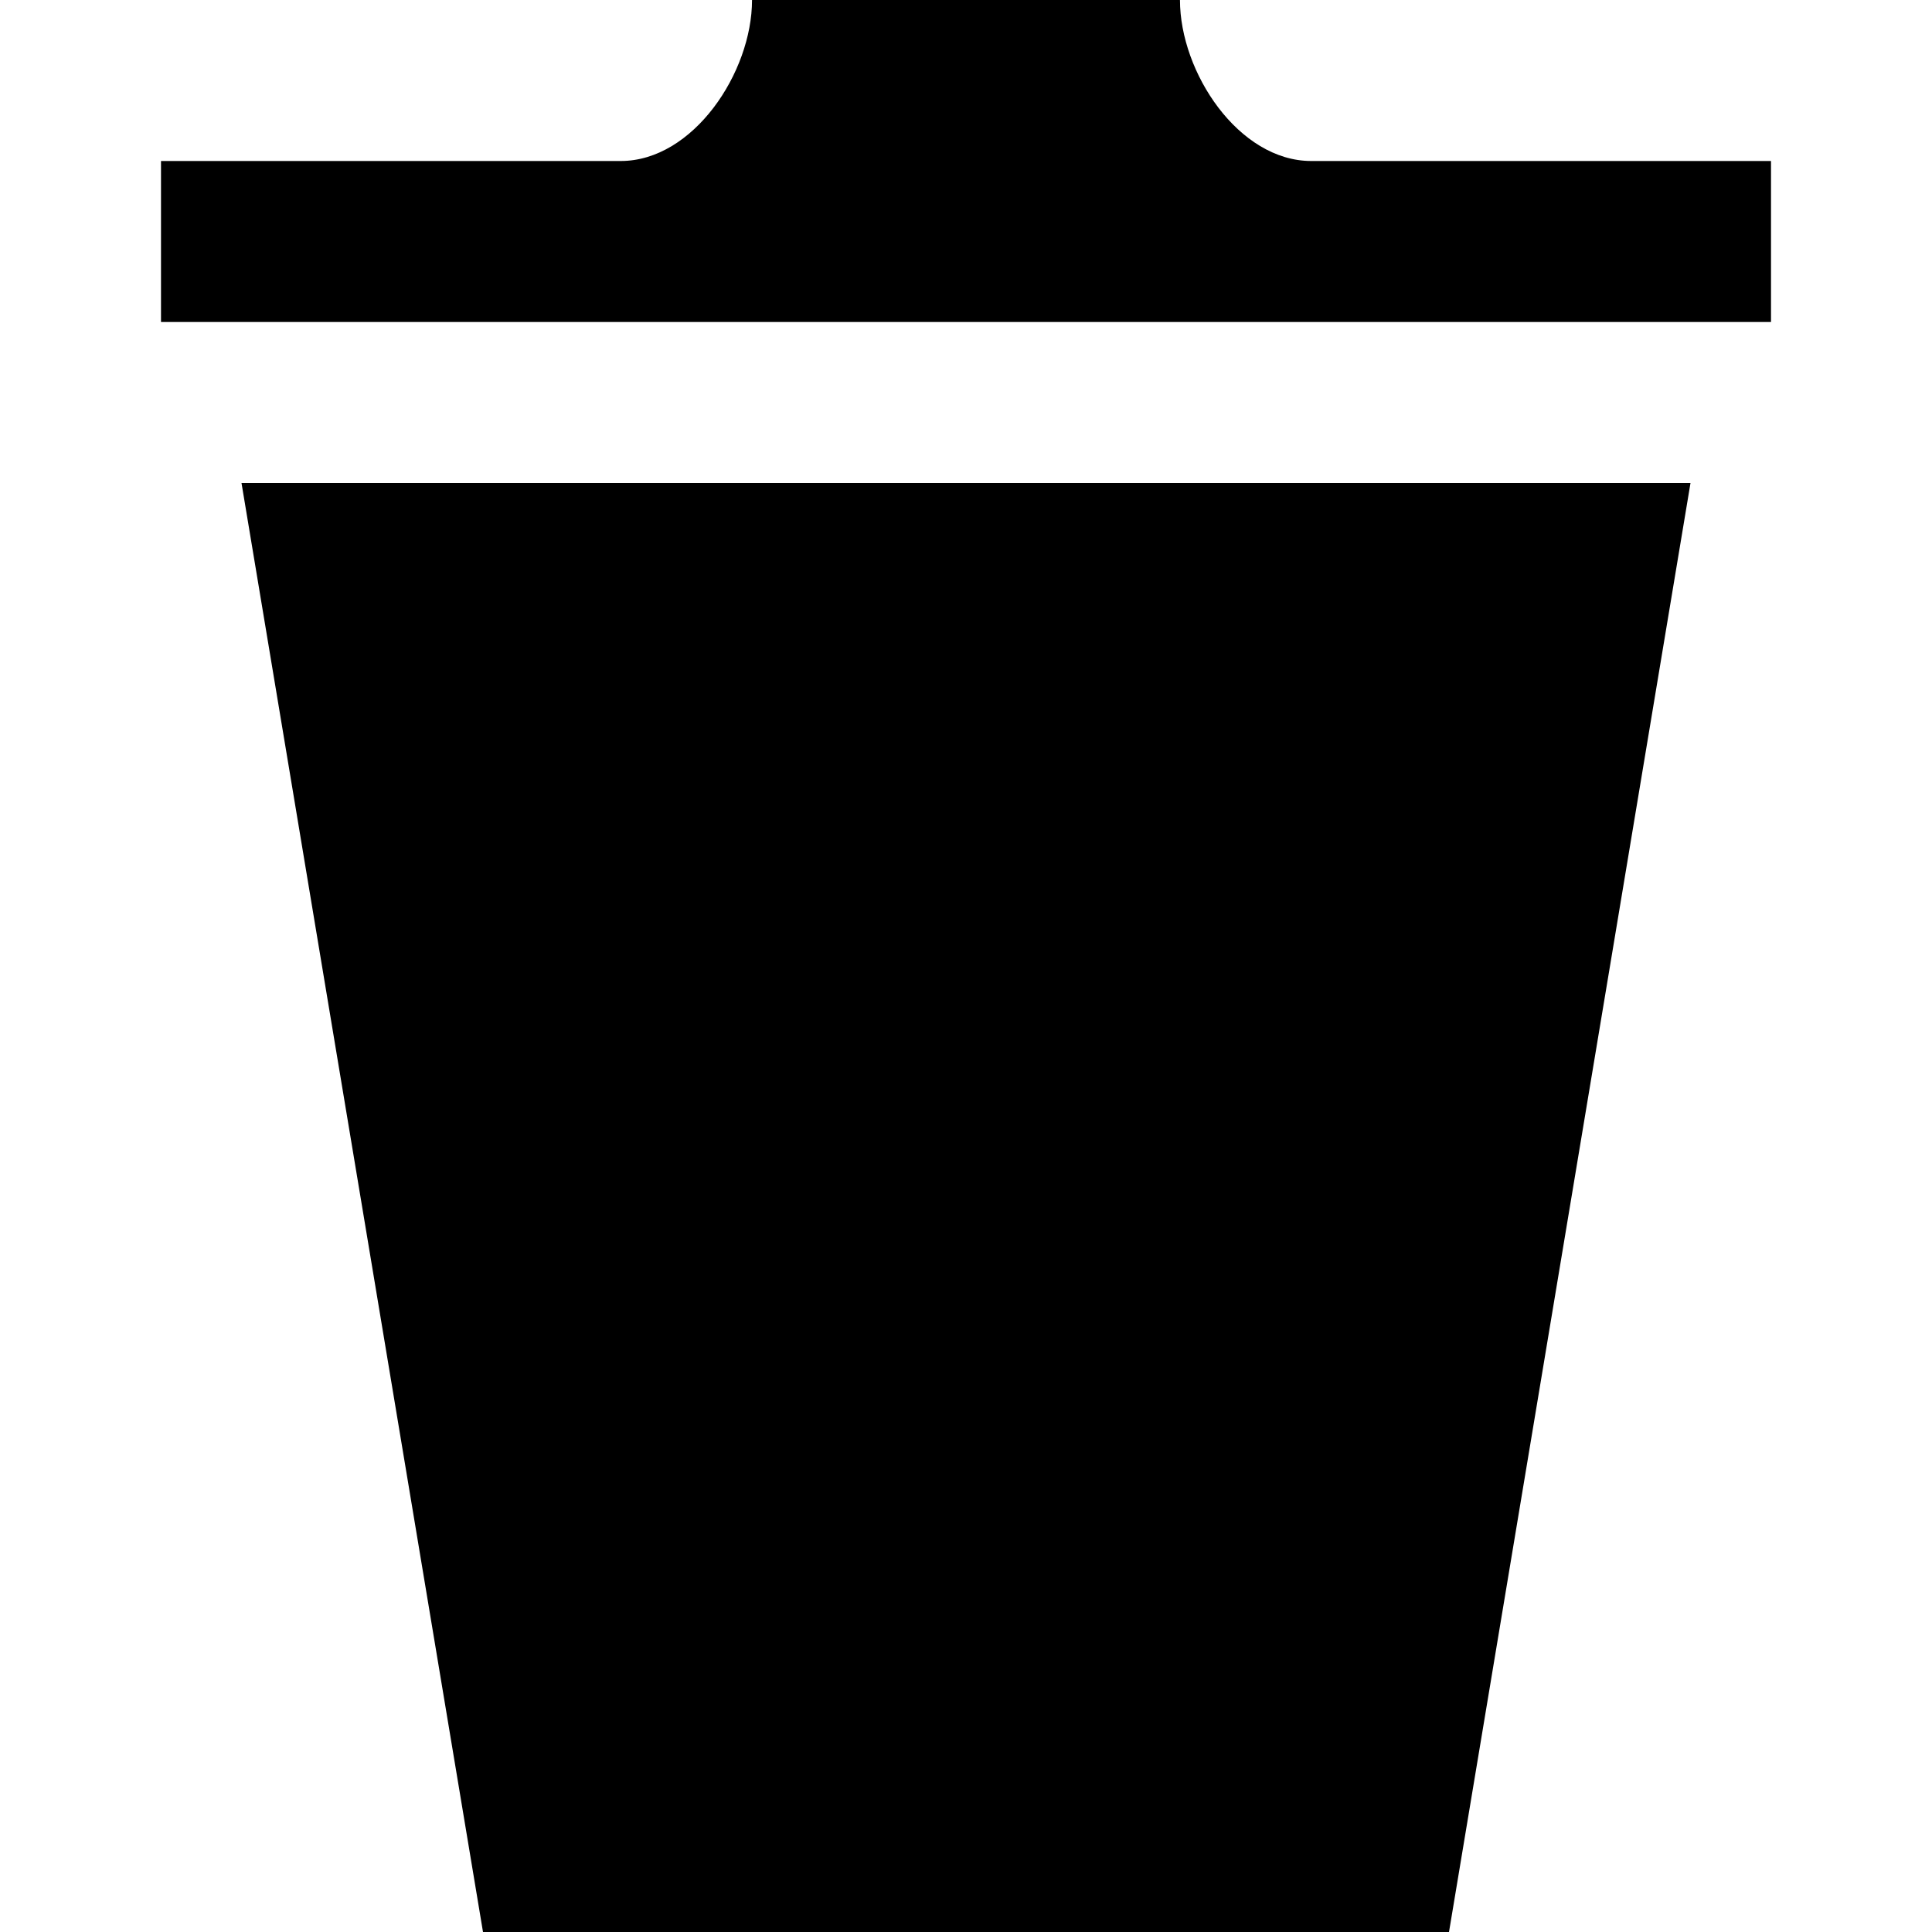
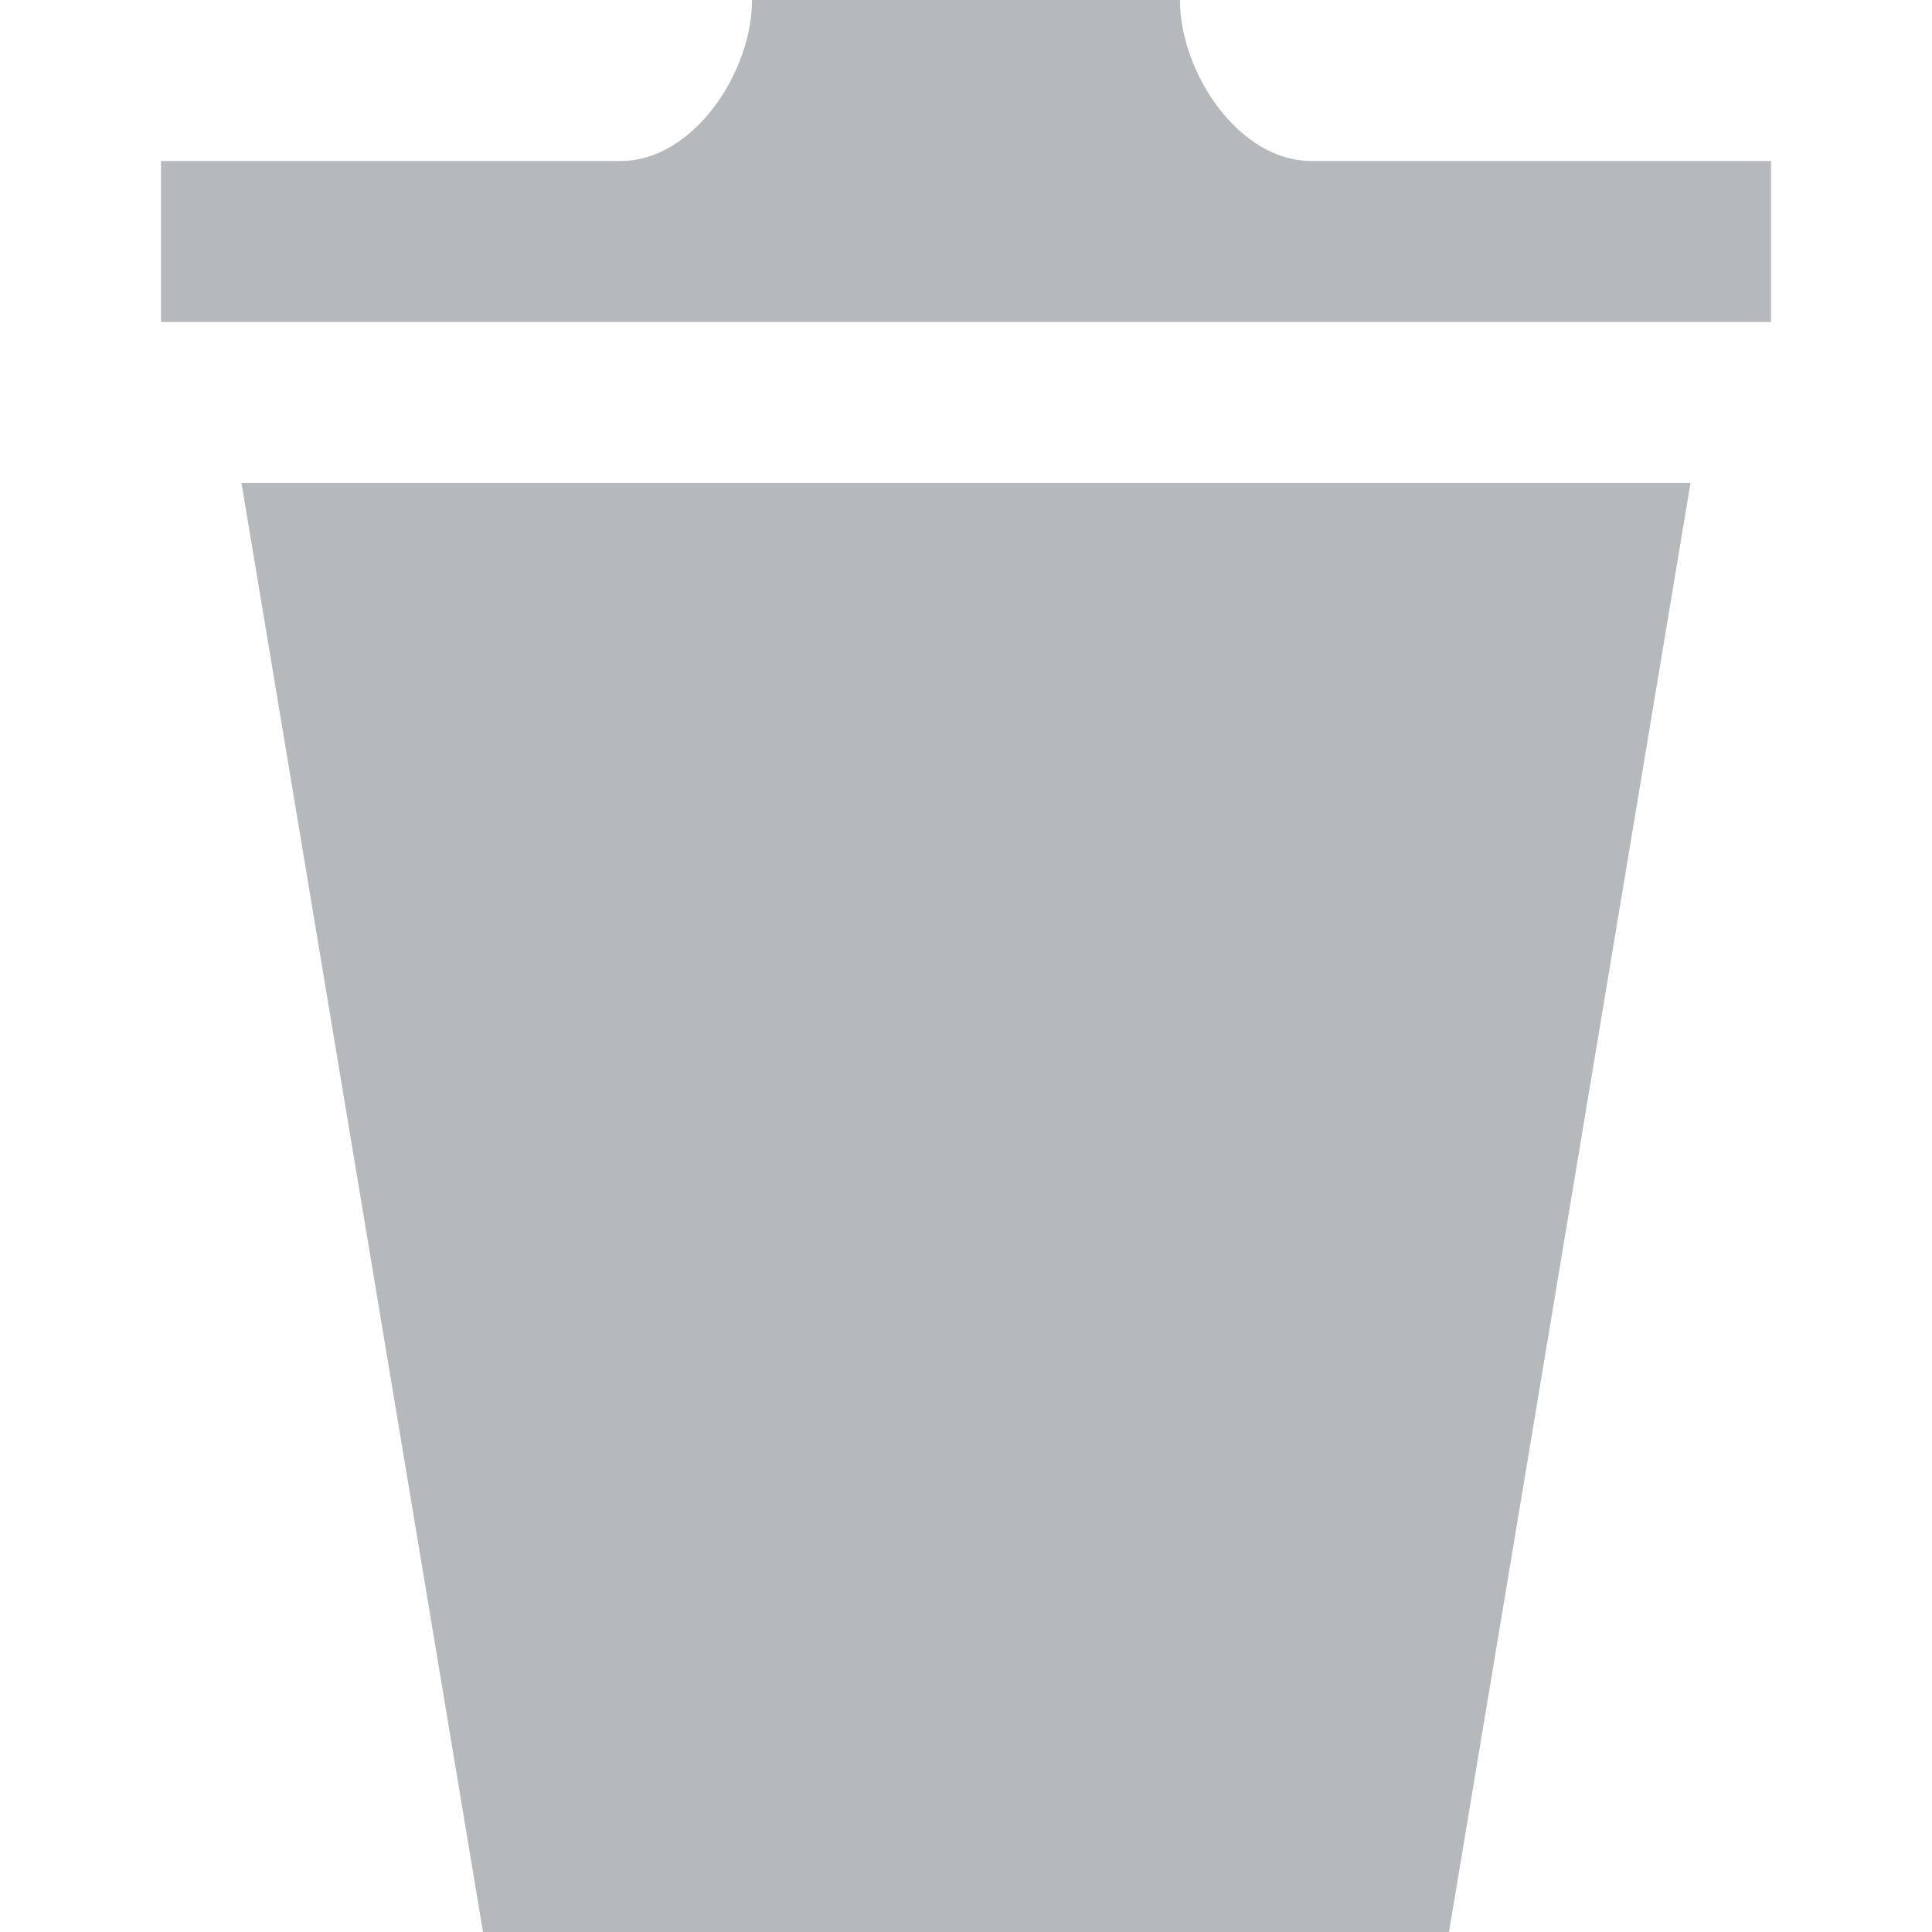
- <svg xmlns="http://www.w3.org/2000/svg" width="24" height="24" viewBox="0 0 24 24">
-   <path d="M3 6l3 18h12l3-18h-18zm19-4v2h-20v-2h5.711c.9 0 1.631-1.099 1.631-2h5.316c0 .901.73 2 1.631 2h5.711z" />
+ <svg xmlns="http://www.w3.org/2000/svg" width="24" height="24" viewBox="0 0 24 24" fill="none">
+   <path d="M3 6L6 24H18L21 6H3ZM22 2V4H2V2H7.711C8.611 2 9.342 0.901 9.342 0H14.658C14.658 0.901 15.388 2 16.289 2H22Z" fill="#B6B9BB" />
</svg>
